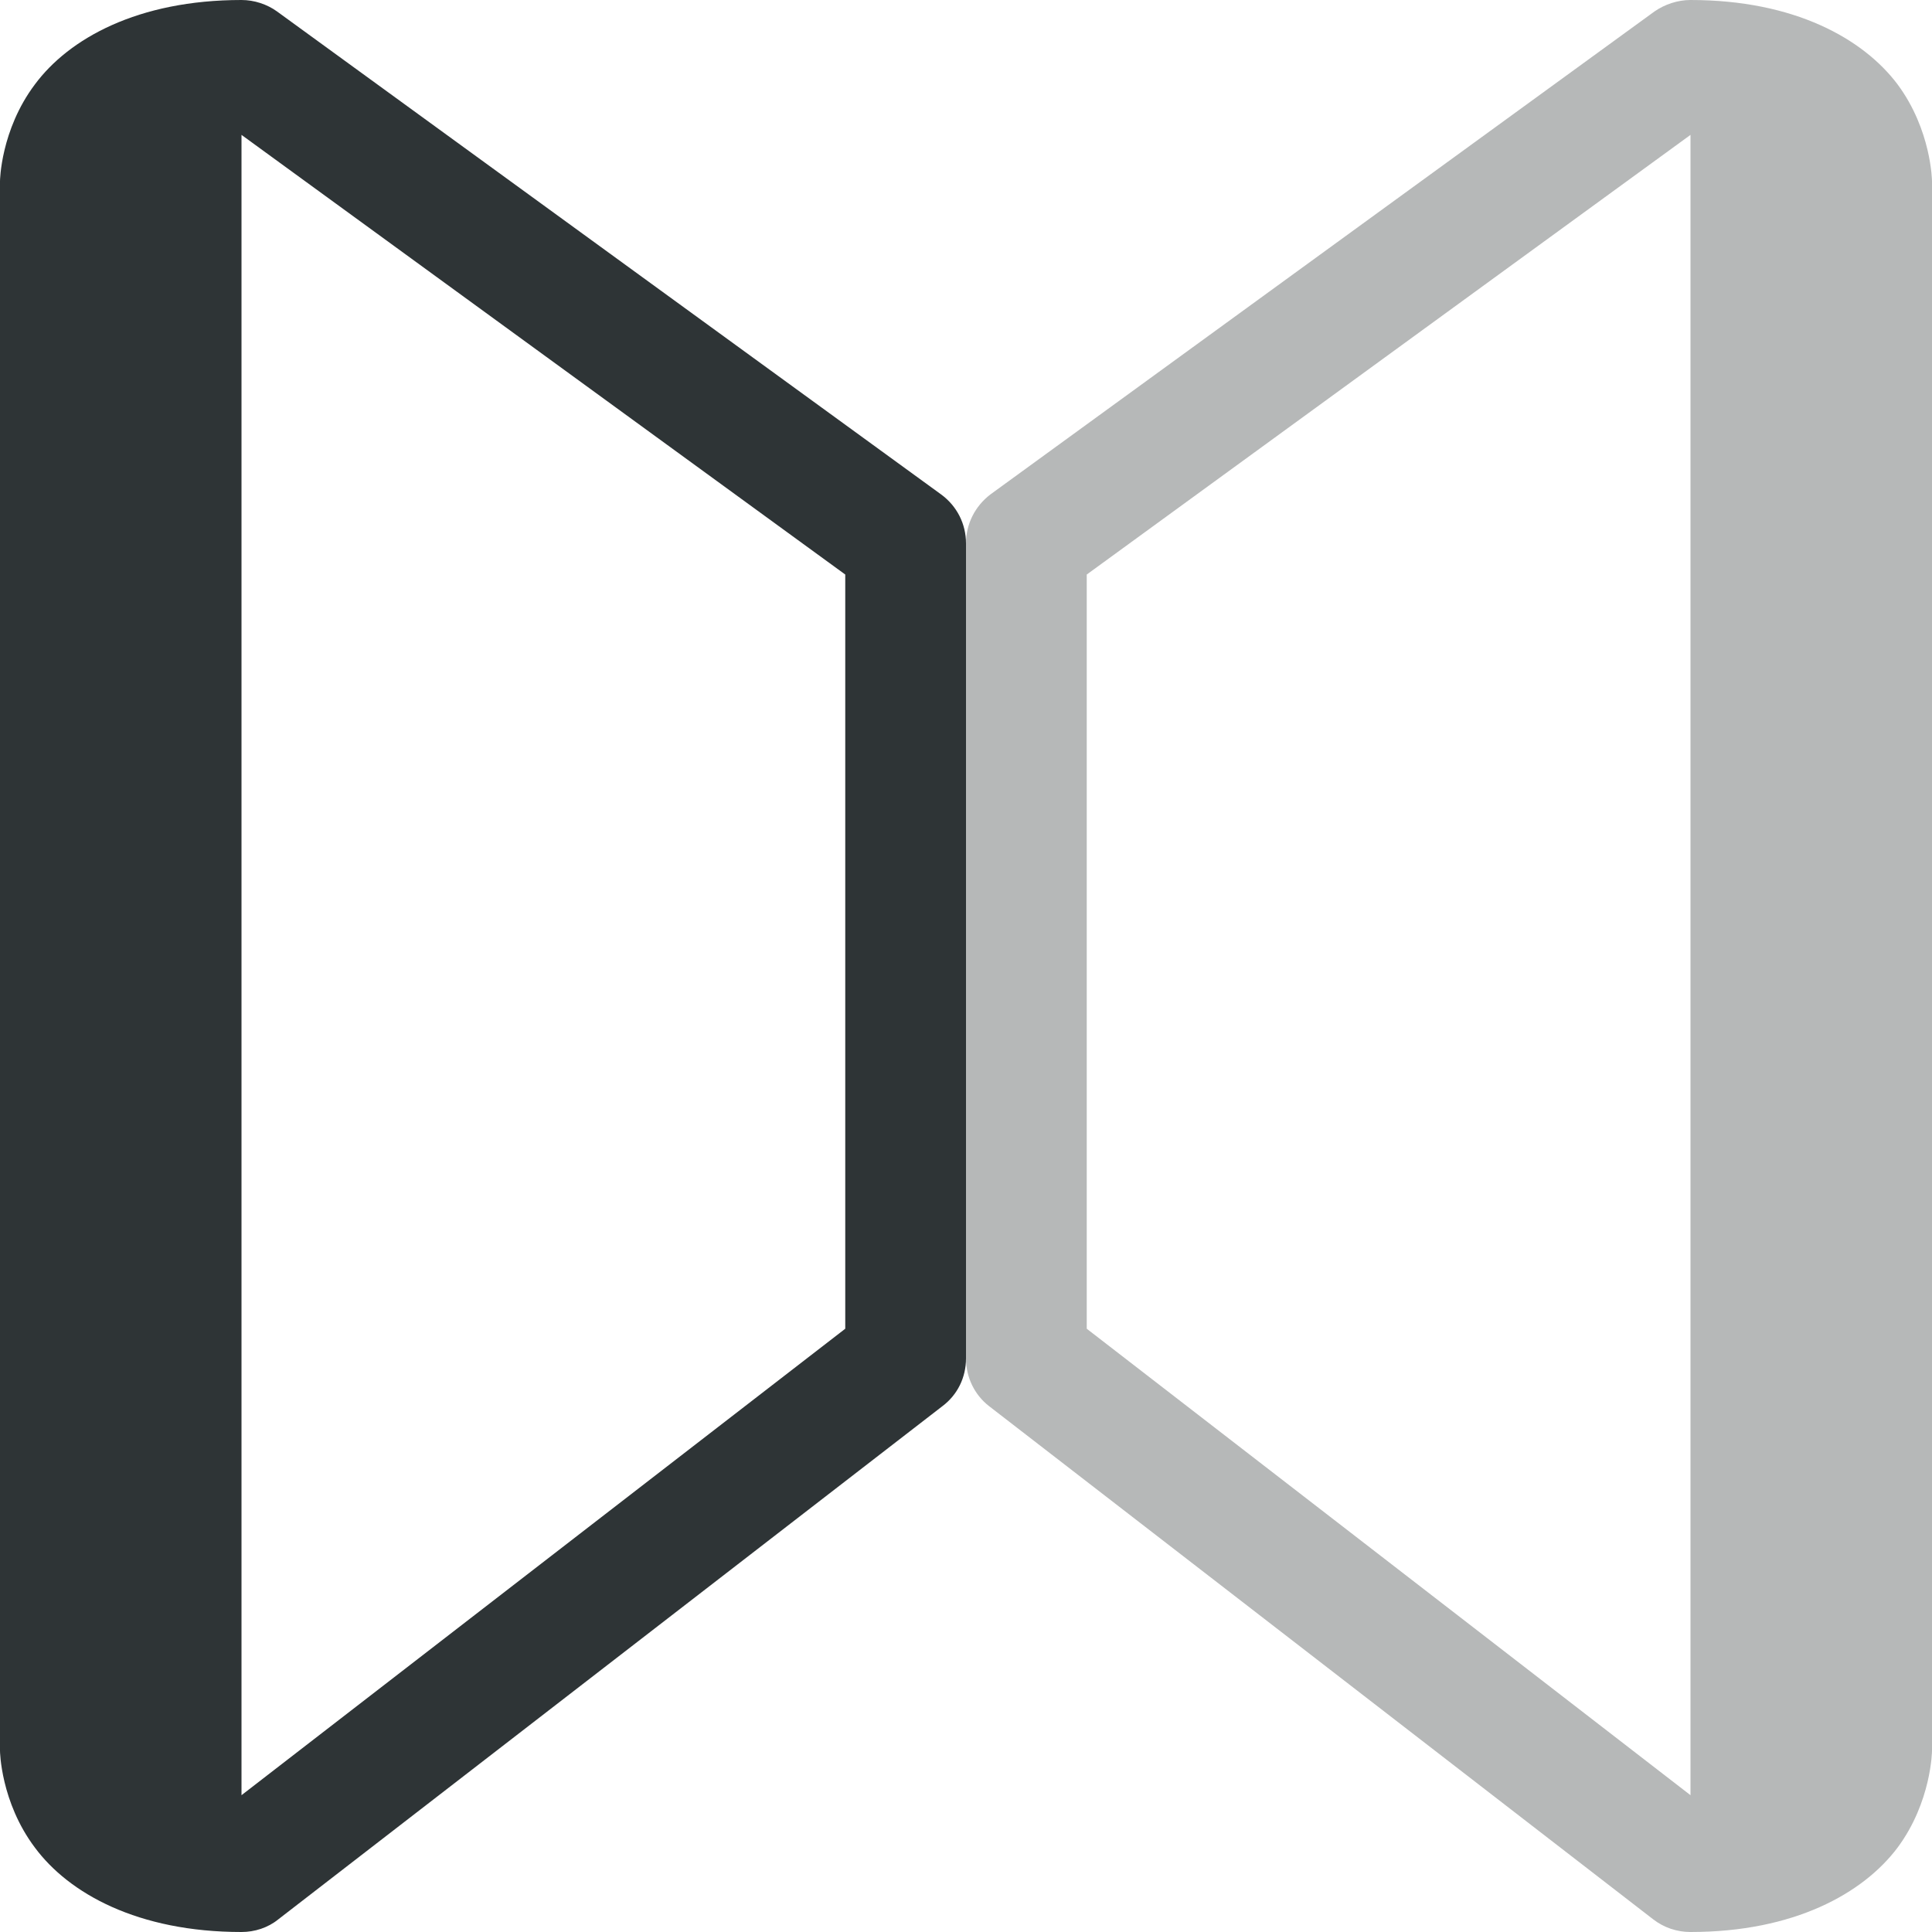
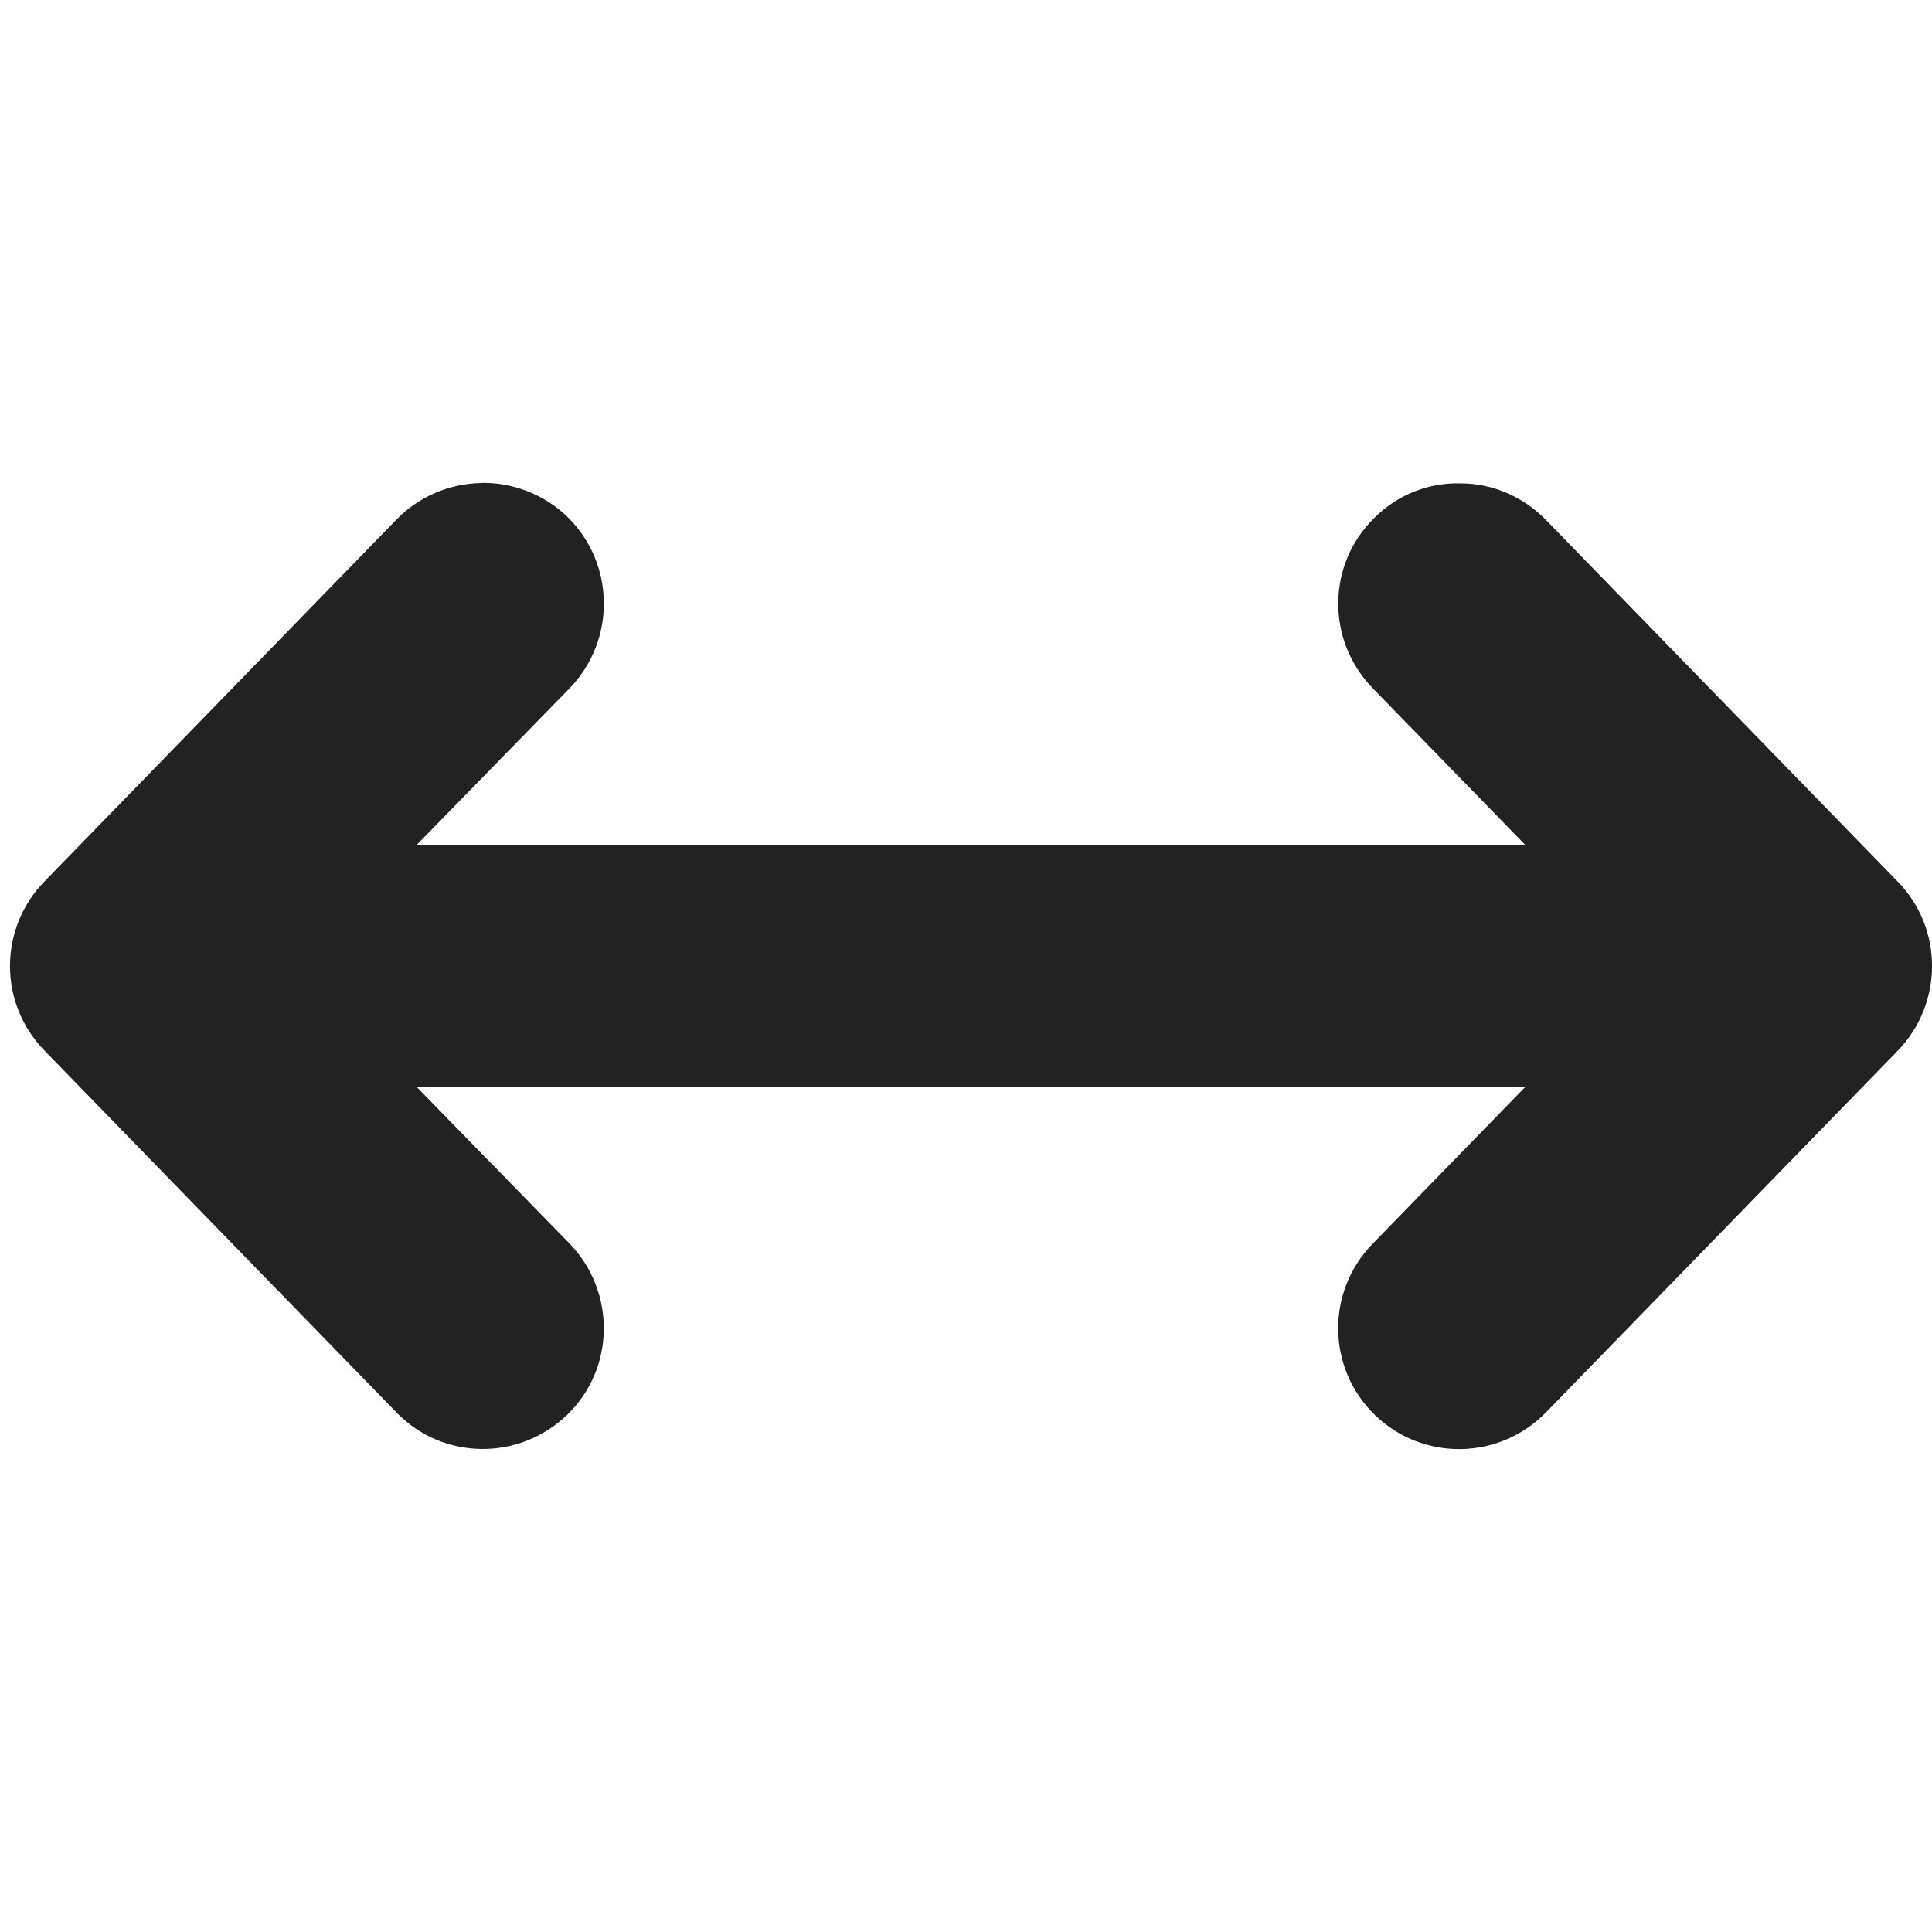
<svg xmlns="http://www.w3.org/2000/svg" height="16px" viewBox="0 0 16 16" width="16px">
-   <g fill="#2e3436">
-     <path d="m 2 0 c -0.859 0 -1.43 0.32 -1.711 0.699 c -0.285 0.379 -0.289 0.801 -0.289 0.801 v 13 s 0.004 0.422 0.289 0.801 c 0.281 0.379 0.852 0.699 1.711 0.699 c 0.109 0 0.219 -0.035 0.305 -0.105 l 5.5 -4.25 c 0.125 -0.094 0.195 -0.238 0.195 -0.395 v -6.75 c 0 -0.16 -0.074 -0.309 -0.207 -0.406 l -5.5 -4 c -0.082 -0.059 -0.188 -0.094 -0.293 -0.094 z m 0 1.117 l 5 3.641 v 6.246 l -5 3.863 z m 0 0" />
-     <path d="m 14 0 c -0.105 0 -0.211 0.035 -0.297 0.094 l -5.5 4 c -0.129 0.098 -0.203 0.246 -0.203 0.406 v 6.75 c 0 0.156 0.07 0.301 0.191 0.395 l 5.5 4.25 c 0.09 0.07 0.199 0.105 0.309 0.105 c 0.859 0 1.43 -0.32 1.715 -0.699 c 0.281 -0.379 0.285 -0.801 0.285 -0.801 v -13 s -0.004 -0.422 -0.285 -0.801 c -0.285 -0.379 -0.855 -0.699 -1.715 -0.699 z m 0 1.117 v 13.75 l -5 -3.863 v -6.246 z m 0 0" fill-opacity="0.349" />
-   </g>
+   <path d="m 3.988 4 c -0.266 0.004 -0.52 0.113 -0.703 0.301 l -2.918 3 c -0.379 0.391 -0.379 1.008 0 1.398 l 2.918 3 c 0.383 0.395 1.016 0.402 1.414 0.016 c 0.395 -0.383 0.402 -1.016 0.02 -1.414 l -1.27 -1.301 h 9.184 l -1.266 1.301 c -0.387 0.398 -0.379 1.031 0.02 1.418 c 0.395 0.383 1.027 0.375 1.414 -0.02 l 2.918 -3 c 0.375 -0.391 0.375 -1.008 0 -1.395 l -2.918 -3 c -0.188 -0.191 -0.441 -0.301 -0.703 -0.301 c -0.266 -0.008 -0.523 0.094 -0.711 0.281 c -0.398 0.383 -0.406 1.016 -0.02 1.414 l 1.266 1.301 h -9.184 l 1.27 -1.301 c 0.383 -0.398 0.375 -1.031 -0.02 -1.418 c -0.191 -0.184 -0.449 -0.285 -0.711 -0.281 z m 0 0" fill="#222222" fill-rule="evenodd" />
</svg>
